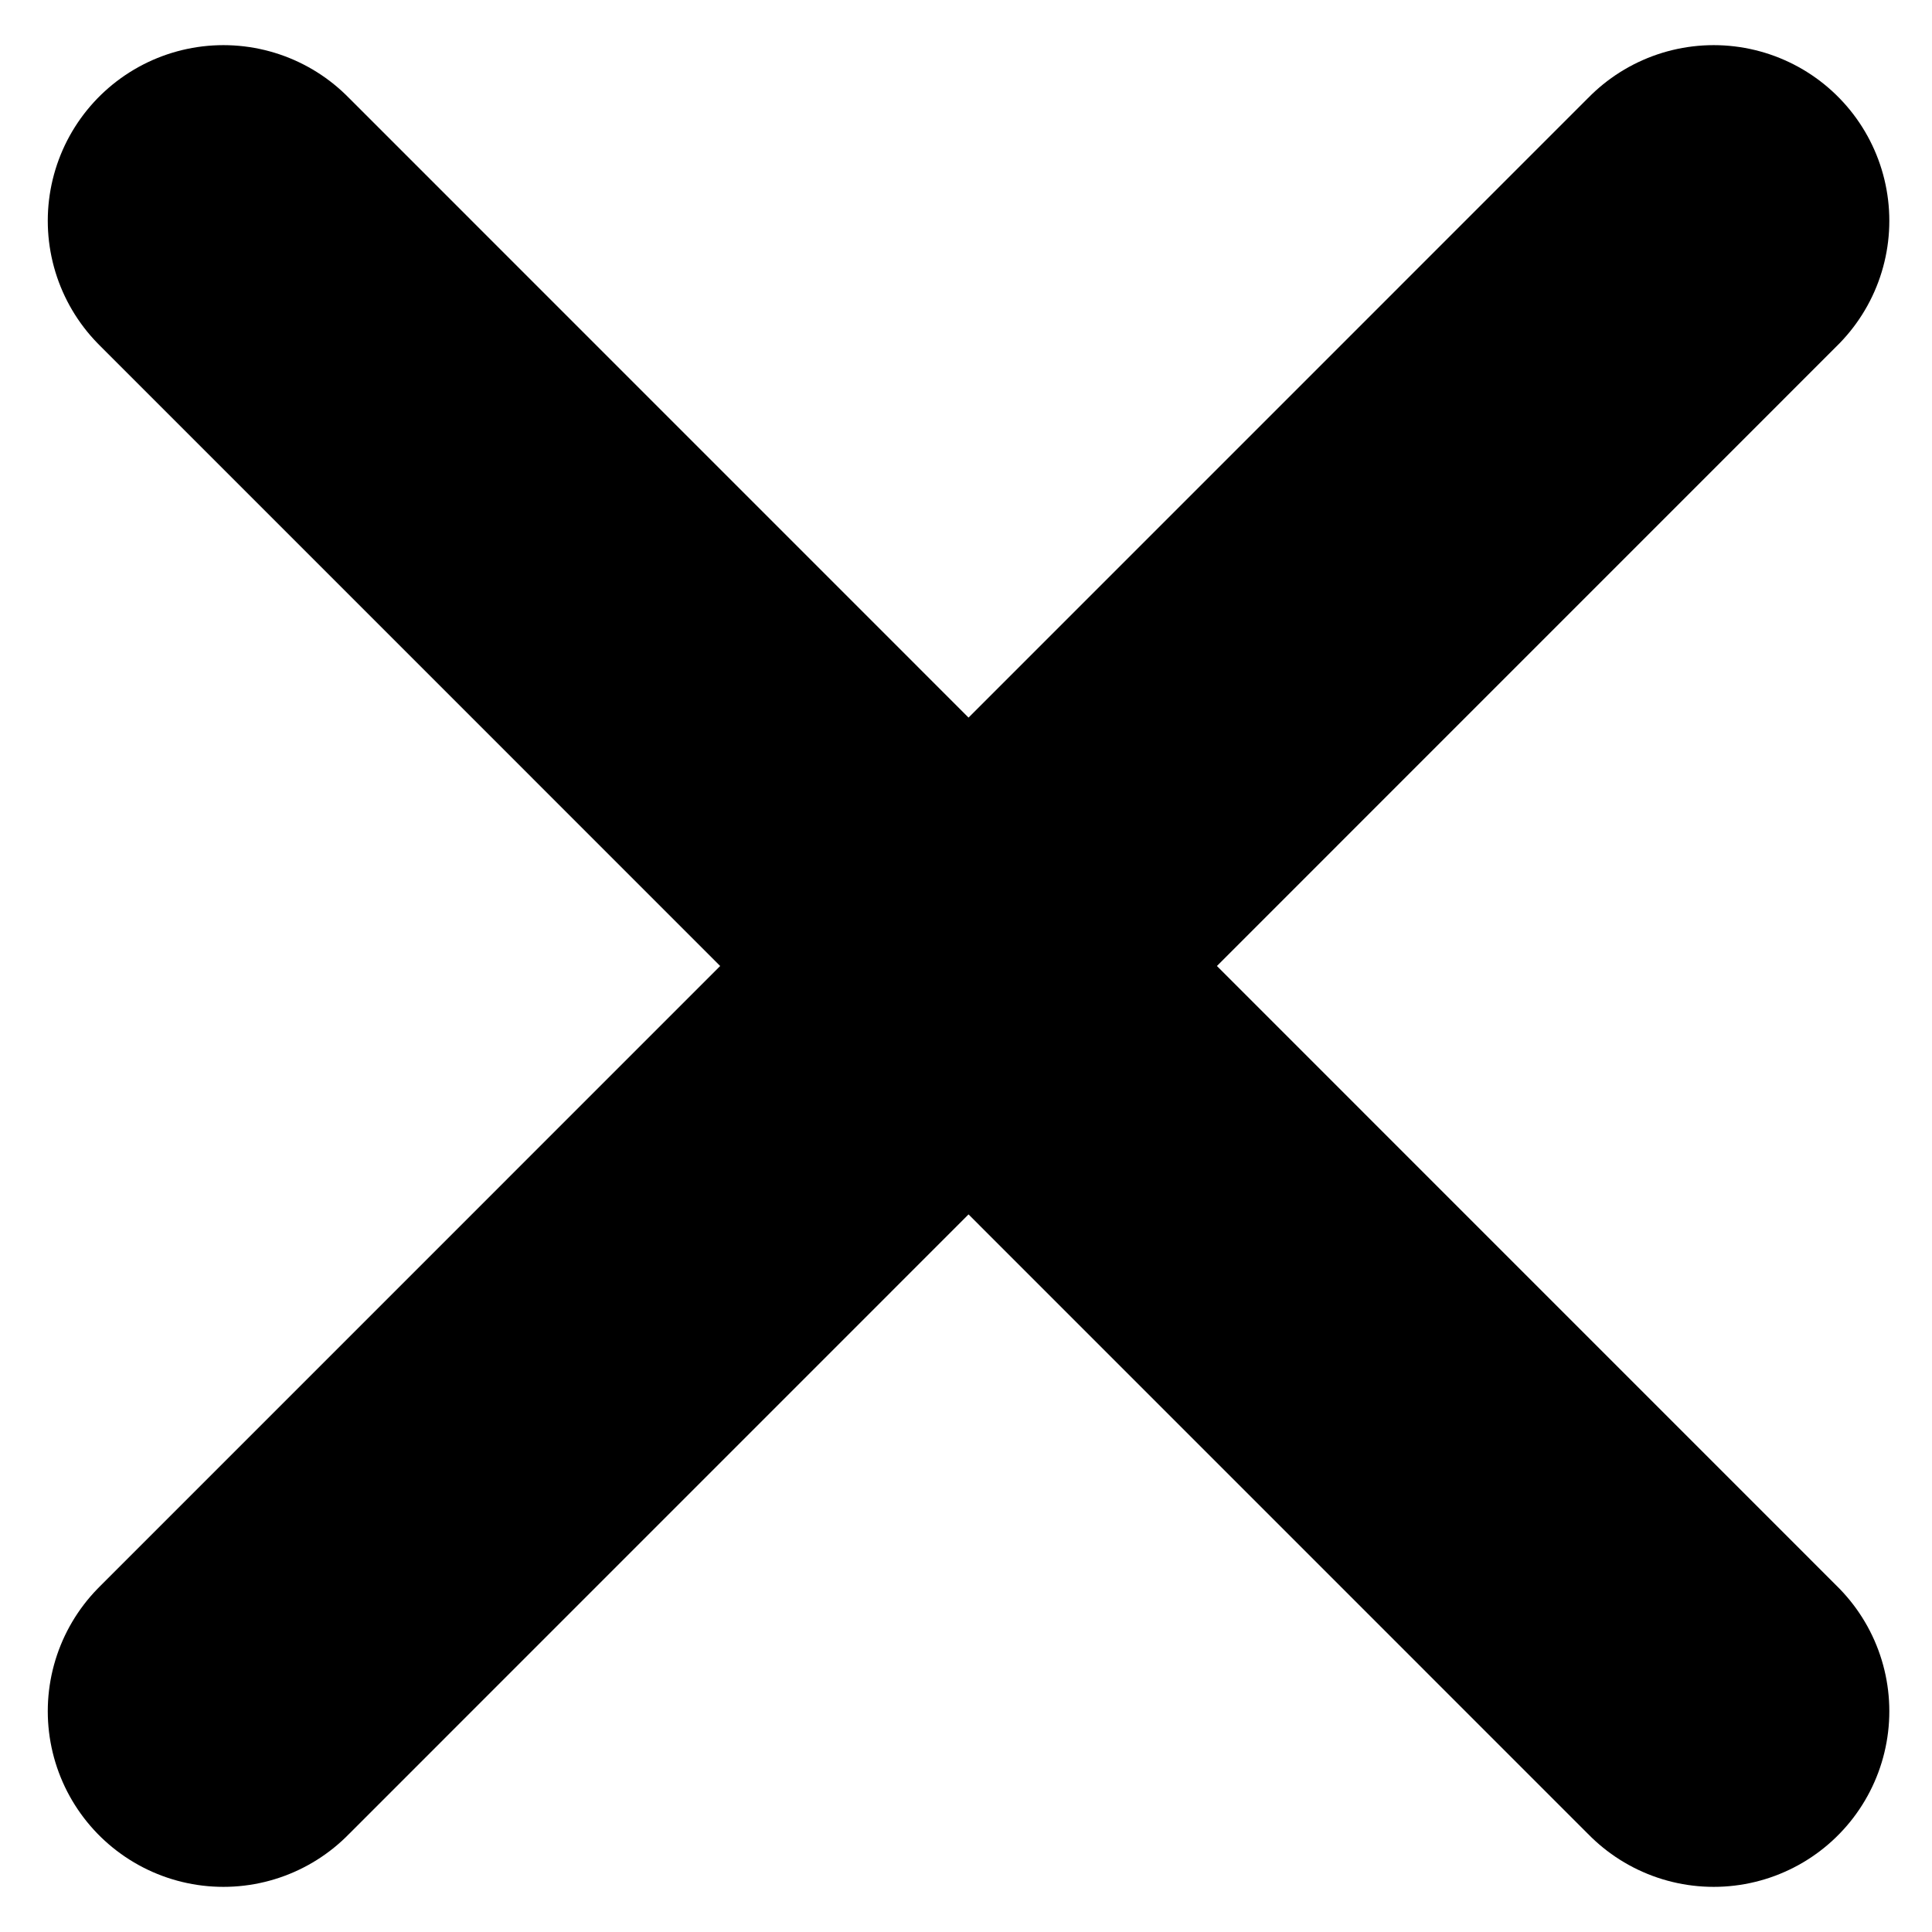
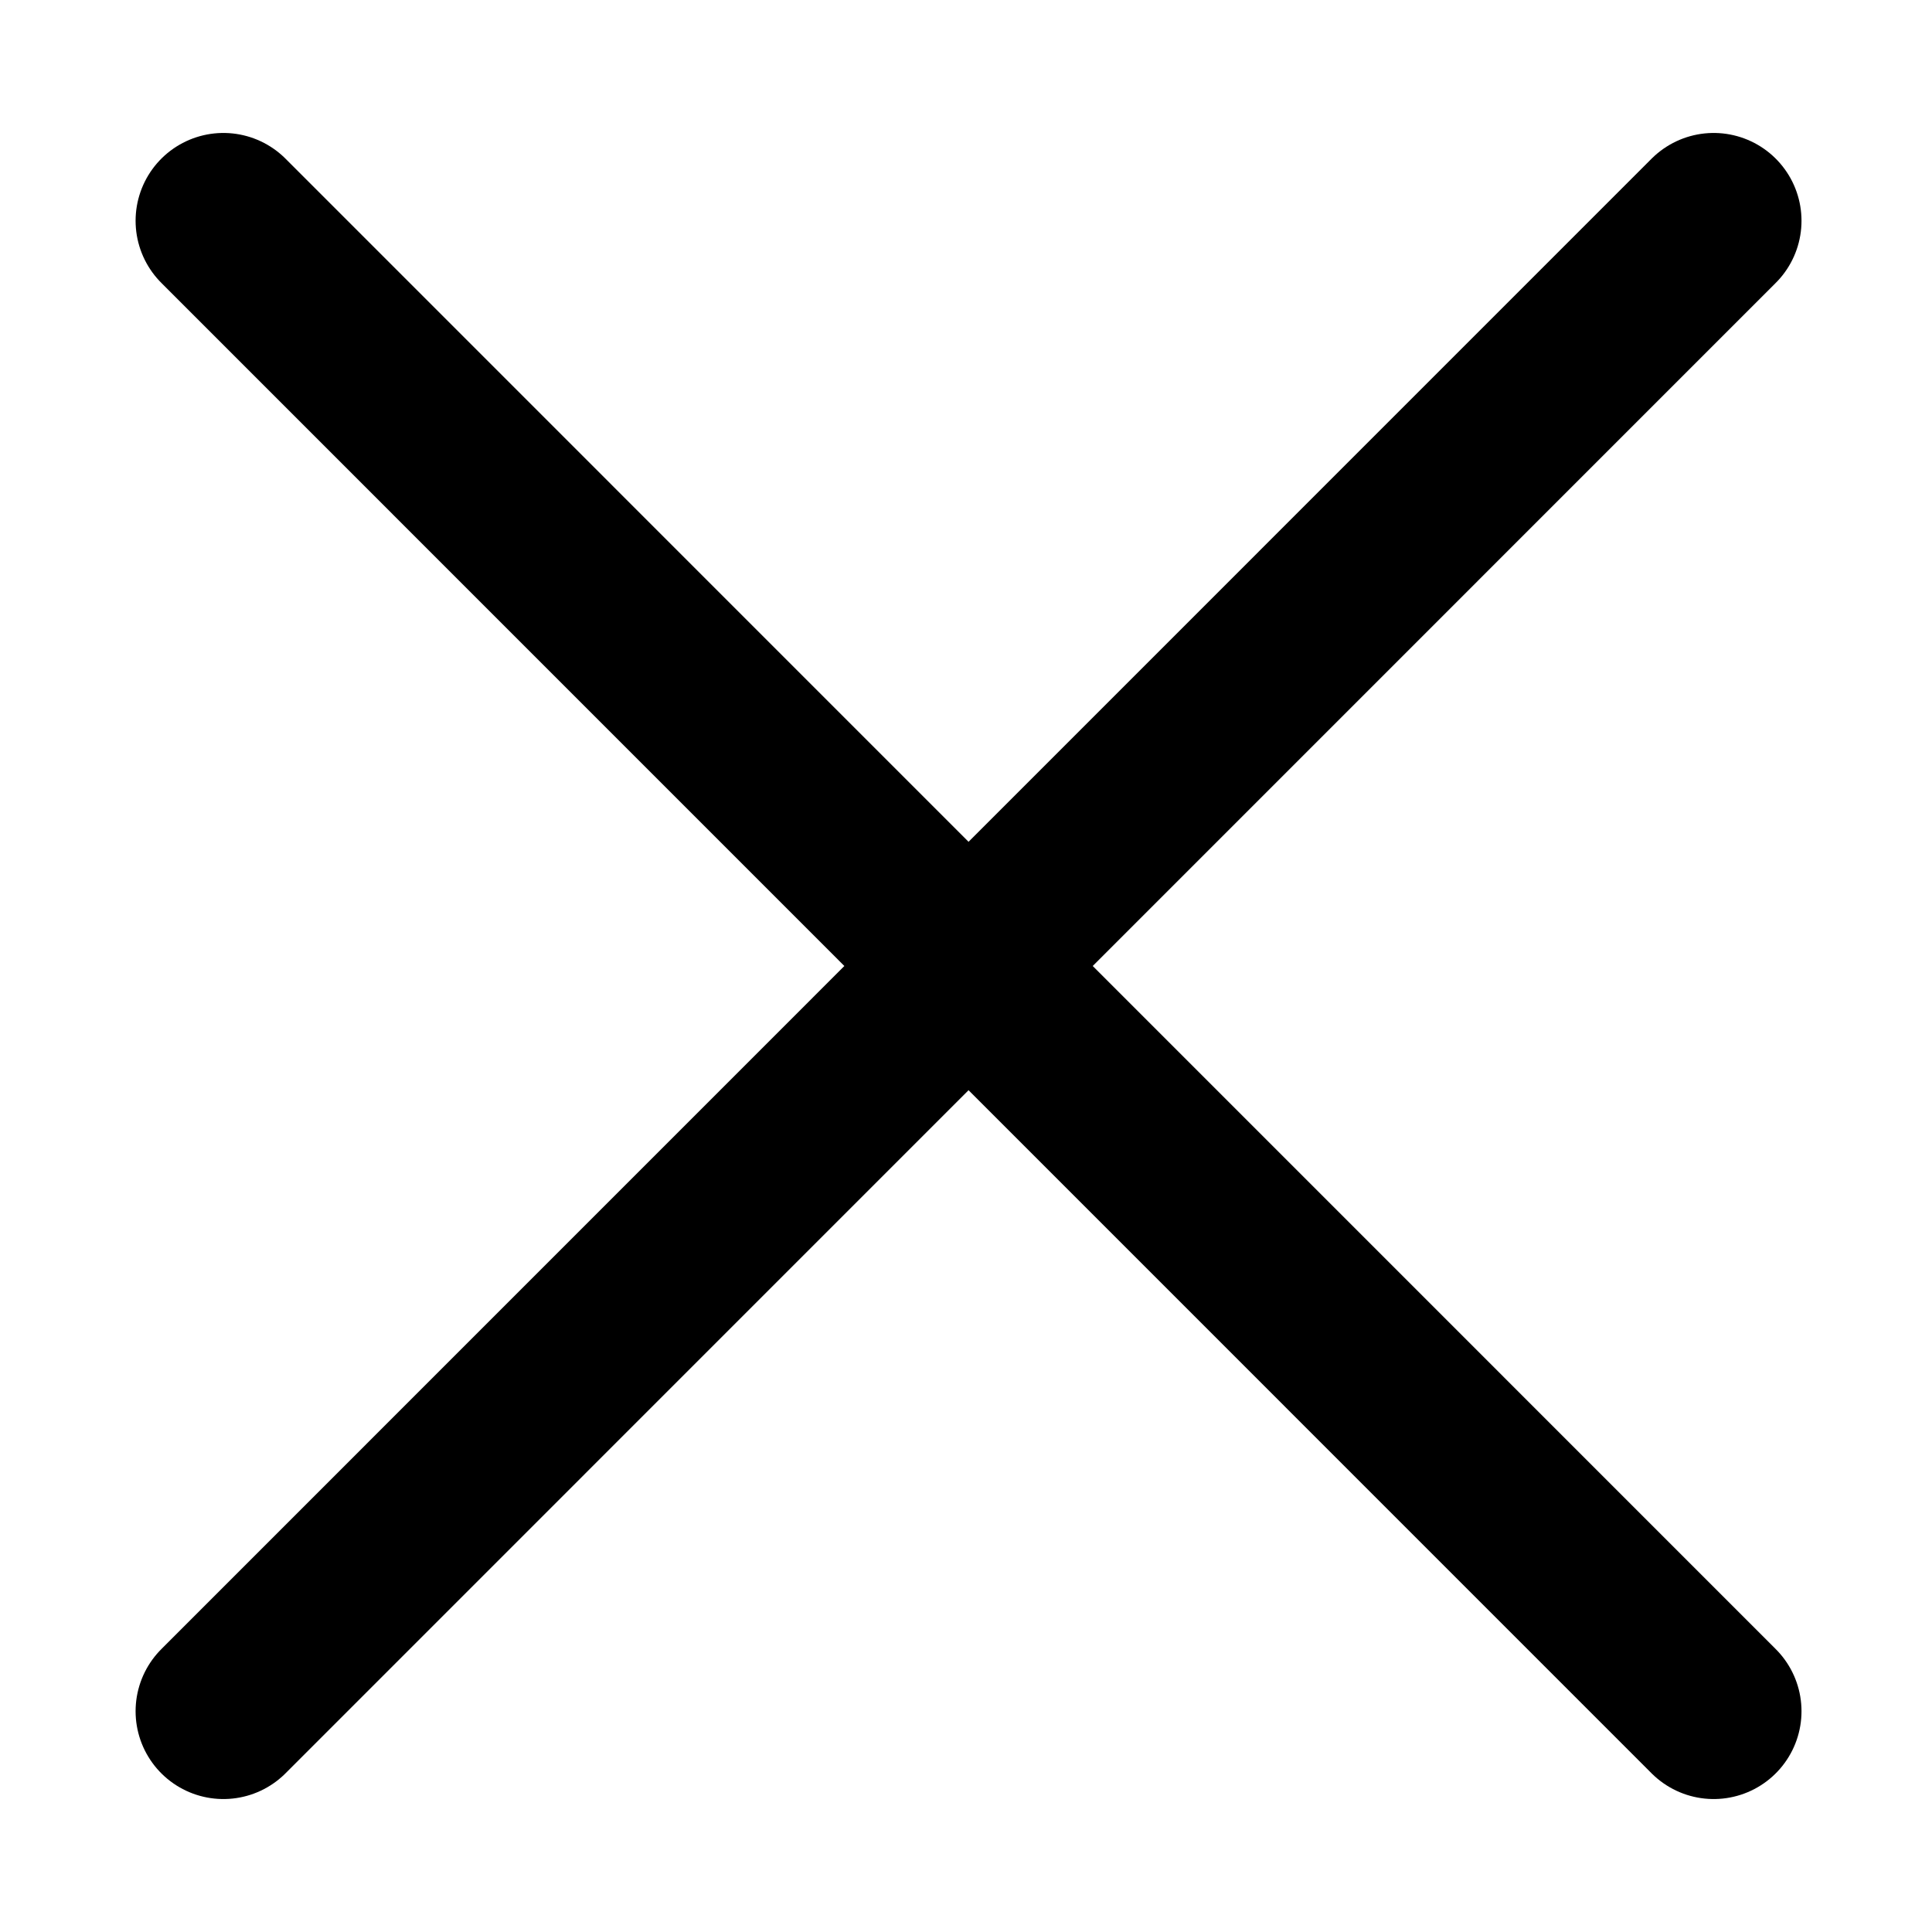
<svg xmlns="http://www.w3.org/2000/svg" width="11" height="11" viewBox="0 0 11 11" fill="none">
-   <path d="M1.272 1.257L9.757 9.743M9.757 1.257L1.272 9.743" stroke="black" stroke-width="2" stroke-linecap="round" stroke-linejoin="round" />
+   <path d="M1.272 1.257L9.757 9.743M9.757 1.257L1.272 9.743" stroke="black" stroke-linecap="round" stroke-linejoin="round" />
</svg>
